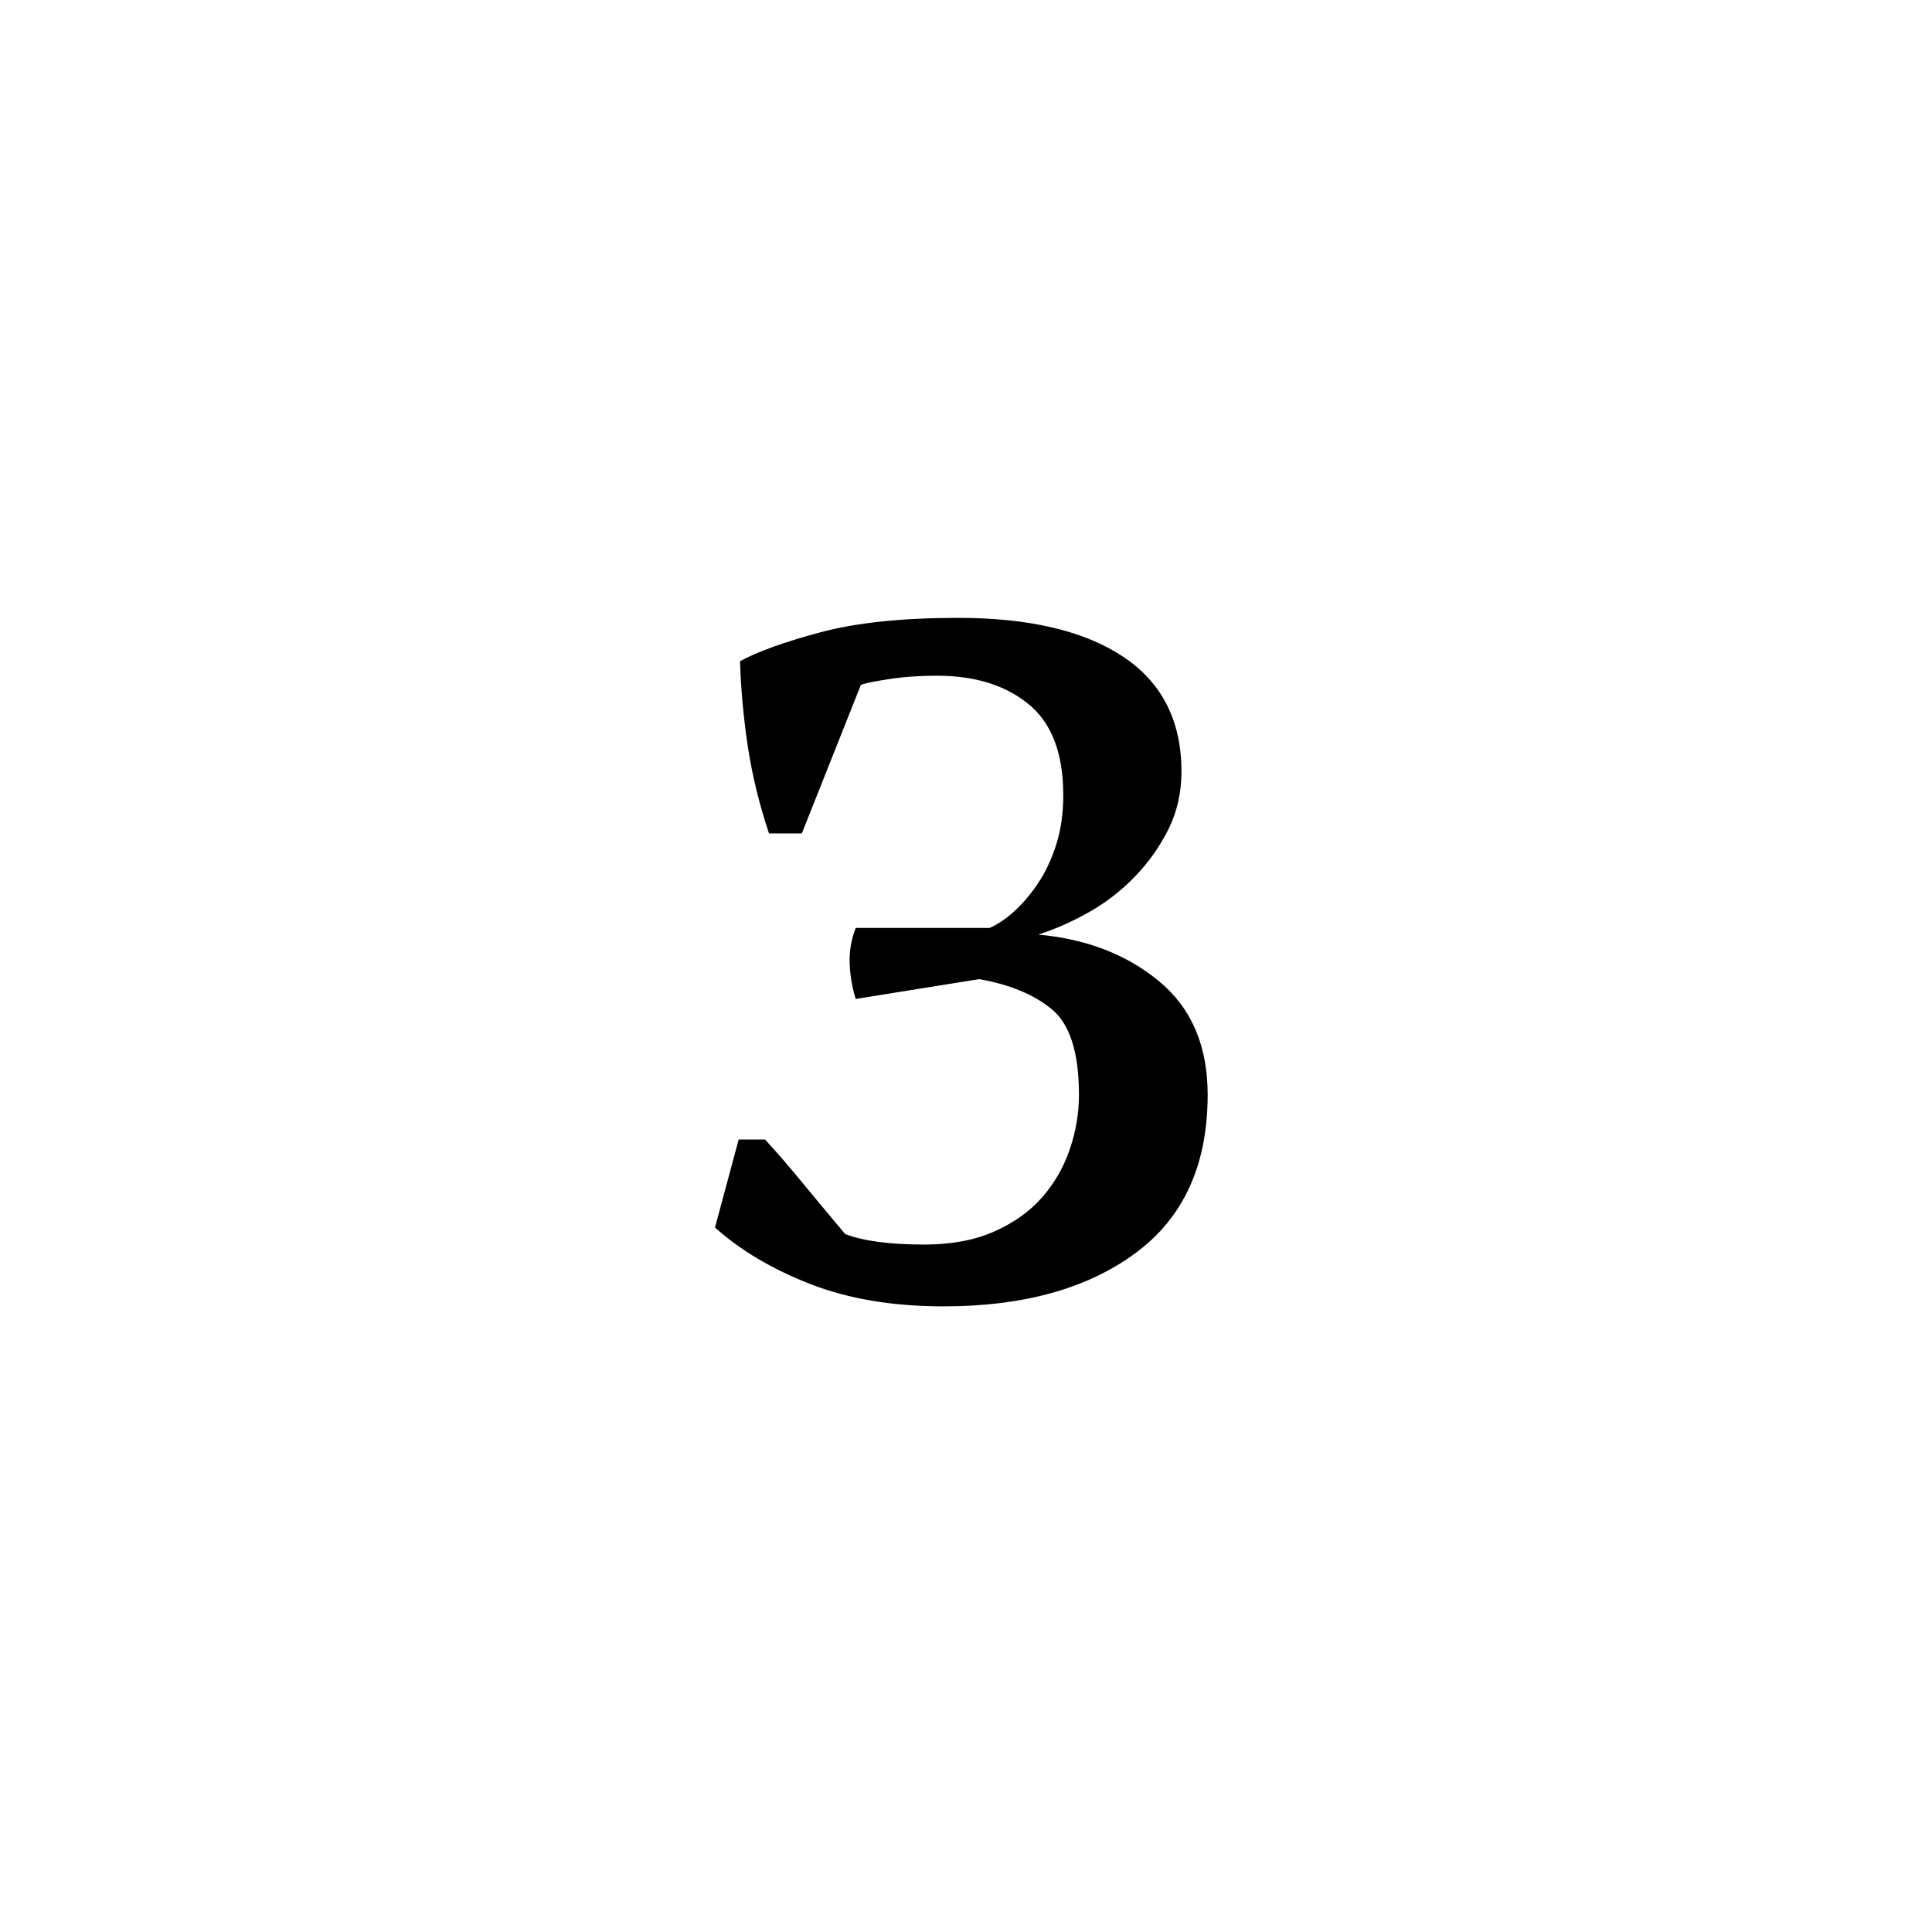
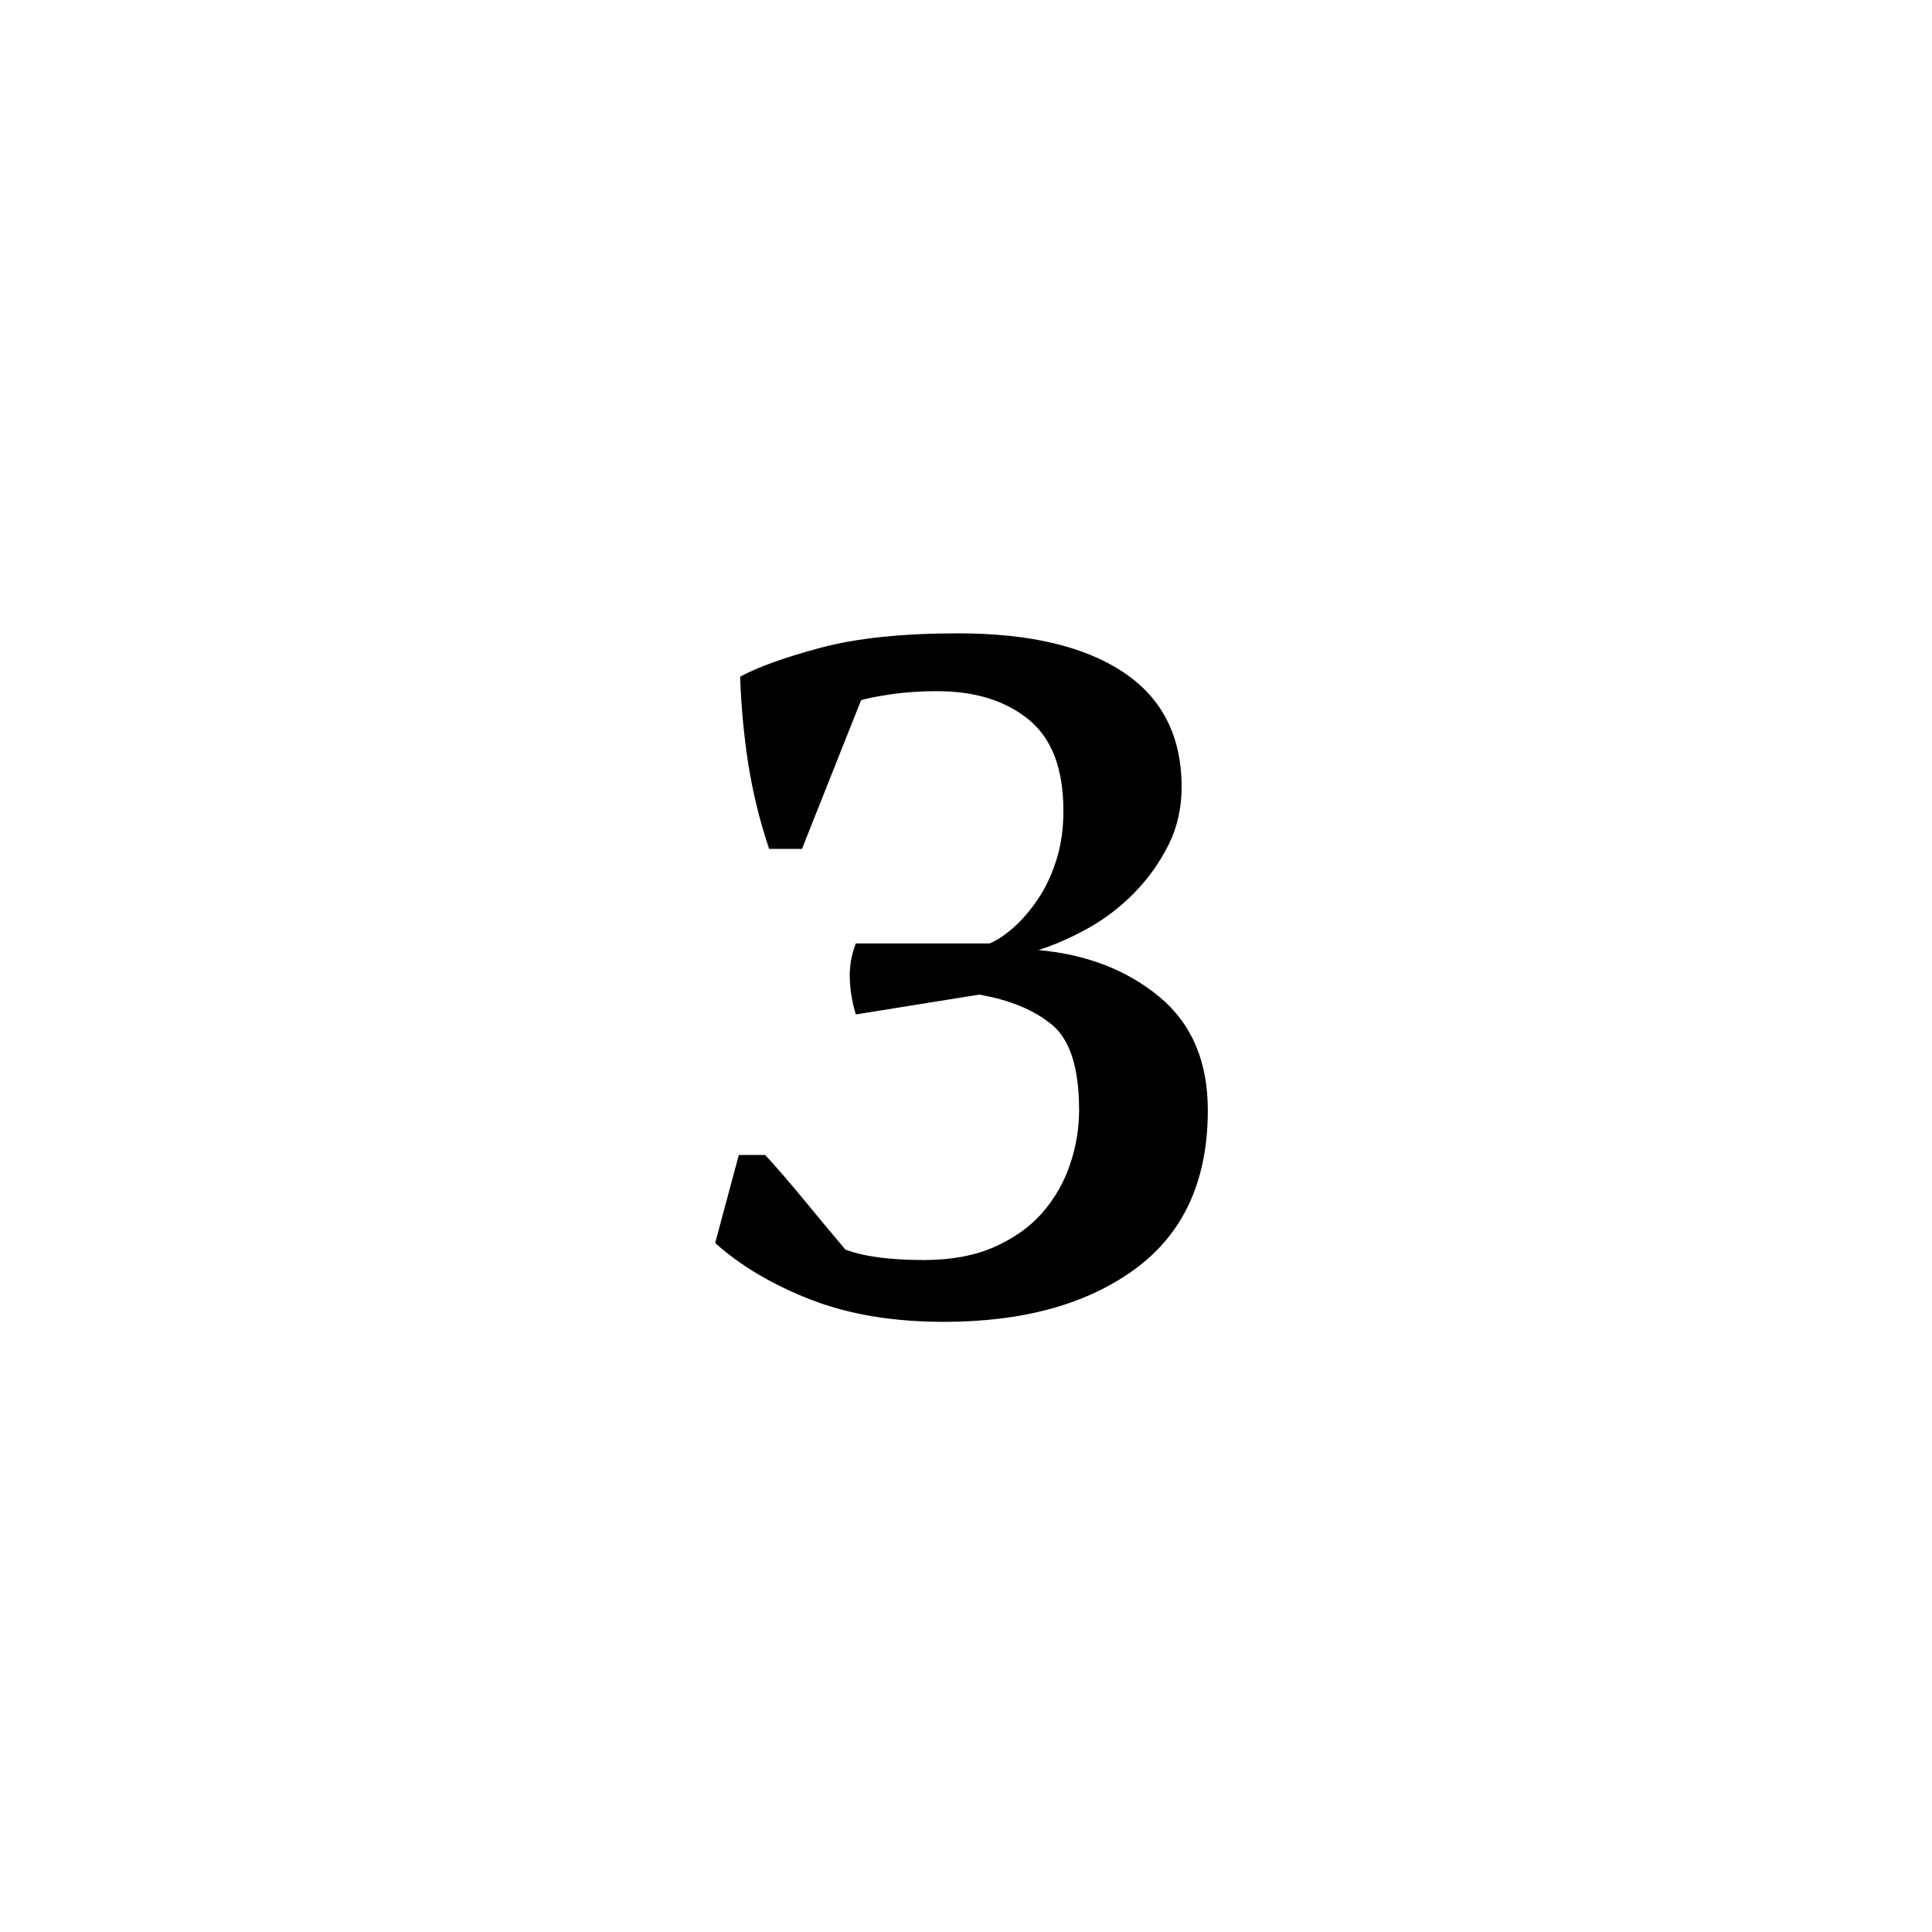
<svg xmlns="http://www.w3.org/2000/svg" xmlns:xlink="http://www.w3.org/1999/xlink" enable-background="new 0 0 250 250" height="250px" viewBox="0 0 250 250" width="250px" x="0px" xml:space="preserve" y="0px">
  <defs>
-     <symbol overflow="visible">
-       <path d="M8.5-119H119V0H8.5zm88.406 8.5L63.75-73.61 30.594-110.5l-8.5 8.5 33.5 37.406-33.5 37.39 8.5 8.5 33.156-36.89 33.156 36.89 8.5-8.5-33.672-37.39L105.406-102zm-69.36 98.938h-5.952v1.187h2.203v5.953h1.53v-5.953h2.22zM46.064-9.86h-.33c-.116 0-.23-.054-.342-.17-.46 0-.968.28-1.53.842v-.67H42.67v5.436h1.36v-3.39c.343-.57.738-.86 1.187-.86.225 0 .456.06.686.172zm.86-1.187c0 .563.222.844.67.844.57 0 .86-.223.86-.672 0-.57-.29-.86-.86-.86-.448 0-.67.23-.67.688zm0 6.625h1.53V-9.86h-1.53zm2.546-4.25h.843v4.25h1.374v-4.25h1.36V-9.86h-1.36c0-.226.05-.398.157-.515.113-.113.285-.172.515-.172h1.015l.172-1.015c0-.114-.227-.172-.672-.172h-1.53c-.118 0-.29.09-.517.265-.23.17-.344.31-.344.423-.117.23-.172.512-.172.844v.344h-.843zm6.796 1.016c0 2.836 1.304 4.25 3.922 4.25 1.238 0 2.226-.336 2.968-1.016.74-.676 1.11-1.754 1.11-3.234 0-2.602-1.36-3.907-4.08-3.907-1.135 0-2.073.344-2.81 1.032-.743.678-1.11 1.635-1.11 2.874zm1.187 0c0-1.926.91-2.89 2.734-2.89 1.915 0 2.876.964 2.876 2.89 0 2.043-.96 3.062-2.876 3.062-1.824 0-2.734-1.02-2.734-3.062zm3.922.86c-.23.116-.46.17-.688.17-.562 0-.843-.343-.843-1.03 0-.446.28-.672.843-.672h.516l.5-.86c-.45-.218-.953-.328-1.516-.328-1.136 0-1.703.62-1.703 1.86 0 1.48.567 2.218 1.703 2.218.563 0 1.067-.113 1.516-.343zm6.97 2.202h1.53V-6.97h.844c.788 0 1.5-.163 2.124-.5.625-.343.937-.968.937-1.874 0-1.133-.343-1.816-1.03-2.047-.68-.227-1.414-.344-2.203-.344h-2.203zm2.374-5.953c1.018 0 1.53.344 1.53 1.03 0 .68-.14 1.048-.422 1.11-.28.055-.71.08-1.28.08h-.673v-2.22zm4.077 1.875c.344-.113.656-.195.937-.25.282-.062.594-.094.938-.094.562 0 .844.29.844.86v.344c-.118 0-.23-.024-.344-.08-.106-.06-.274-.092-.5-.092-1.7 0-2.547.68-2.547 2.03 0 1.024.563 1.532 1.688 1.532.8 0 1.367-.336 1.703-1.016l.515.844h1.19c-.118-.113-.173-.566-.173-1.36v-2.202c0-1.364-.68-2.047-2.03-2.047-.576 0-1.09.09-1.548.265-.45.168-.79.31-1.017.422zM76.5-5.61c-.563 0-.844-.28-.844-.843 0-.457.336-.688 1.016-.688.226 0 .394.03.5.093.113.055.226.078.344.078v.517c-.118.562-.454.844-1.016.844zm7.484-4.42c-.23-.115-.515-.173-.86-.173-.56 0-.96.34-1.186 1.015h-.172l-.172-.843h-1.188v5.436h1.53v-3.39c0-.57.396-.86 1.19-.86.112 0 .17.03.17.094 0 .055.056.078.173.078h.17zm.844 1.358c1.133-.226 1.758-.344 1.875-.344.676 0 1.016.29 1.016.86v.344c-.232 0-.404-.024-.517-.08-.105-.06-.273-.092-.5-.092-1.7 0-2.547.68-2.547 2.03 0 1.024.563 1.532 1.688 1.532.906 0 1.53-.336 1.875-1.016h.17l.172.844h1.188c-.117-.113-.172-.566-.172-1.36v-2.202c0-1.364-.68-2.047-2.03-2.047-.575 0-1.032.09-1.376.265-.336.168-.672.31-1.016.422zM86.53-5.61c-.56 0-.843-.28-.843-.843 0-.457.336-.688 1.016-.688.227 0 .395.03.5.093.113.055.285.078.516.078v.517c-.345.562-.743.844-1.19.844zm8.157-6.124h-6.124v1.187h2.39v5.953h1.36v-5.953h2.374zm1.704 1.703h-1.703l2.376 5.436c-.22.574-.5.86-.844.86l-.345-.172-.328 1.187c.1.118.44.173 1.016.173.79 0 1.414-.848 1.874-2.547l2.032-4.937h-1.532L97.92-6.97v1.017h-.172l-.172-1.016zm4.766 7.483h1.53v-2.22c.22.232.556.345 1.017.345 1.813 0 2.72-1.02 2.72-3.062 0-1.813-.743-2.72-2.22-2.72-.68 0-1.242.29-1.687.86h-.344L102-10.03h-.844zm2.72-6.47c.675 0 1.015.513 1.015 1.533 0 1.25-.51 1.875-1.53 1.875-.23 0-.454-.113-.672-.343v-2.03c0-.69.394-1.033 1.187-1.033zm7.64 3.064c-.22.23-.672.344-1.36.344-.906 0-1.36-.394-1.36-1.187h3.58v-1.187c0-1.477-.798-2.22-2.392-2.22-1.812 0-2.718 1.024-2.718 3.063 0 1.812.906 2.718 2.718 2.718.907 0 1.586-.223 2.047-.672zm-1.532-3.063c.8 0 1.145.403 1.032 1.204h-2.22c0-.8.395-1.204 1.188-1.204zM15.64-4.594h1.532V-6.97h.844c.79 0 1.5-.163 2.125-.5.626-.343.938-.968.938-1.874 0-1.133-.34-1.816-1.015-2.047-.68-.227-1.418-.344-2.22-.344h-2.202zm2.376-5.953c1.02 0 1.53.344 1.53 1.03 0 .68-.14 1.048-.42 1.11-.282.055-.712.08-1.282.08h-.672v-2.22zM34-6.453c0 .562-.453.844-1.36.844-.343 0-.632-.023-.86-.077-.218-.063-.557-.208-1.014-.438l-.5 1.53c.445.118.836.204 1.172.267.343.055.8.078 1.375.078 1.812 0 2.718-.79 2.718-2.375 0-.57-.198-1-.593-1.28-.398-.282-.792-.505-1.187-.673-.398-.176-.797-.348-1.203-.516-.4-.164-.594-.422-.594-.765s.4-.515 1.203-.515c.332 0 .64.03.922.094.29.053.602.135.938.25l.343-1.36c-.45-.114-.844-.196-1.188-.25-.344-.063-.684-.094-1.016-.094-1.812 0-2.718.742-2.718 2.218 0 .563.195.993.593 1.282.396.28.79.507 1.19.67.393.17.788.34 1.186.517.395.168.594.367.594.594zm6.625.672c-.22.23-.672.343-1.36.343-.906 0-1.36-.395-1.36-1.188h3.58v-1.188c0-1.476-.797-2.218-2.39-2.218-1.814 0-2.72 1.022-2.72 3.06 0 1.814.906 2.72 2.72 2.72.905 0 1.585-.227 2.046-.688zm-1.53-3.064c.8 0 1.143.4 1.03 1.188h-2.22c0-.79.396-1.188 1.19-1.188zm0 0" />
-     </symbol>
    <symbol id="6fa19697a" overflow="visible">
-       <path d="M34.844-5.953c3.52 0 6.55-.563 9.093-1.688 2.55-1.133 4.618-2.61 6.204-4.423 1.594-1.82 2.786-3.894 3.58-6.218.788-2.322 1.186-4.673 1.186-7.048 0-5.438-1.164-9.117-3.484-11.047-2.324-1.926-5.47-3.234-9.438-3.922l-15.968 2.563c-.46-1.477-.72-3.008-.782-4.594-.054-1.582.207-3.113.782-4.594h17.328c1.02-.445 2.066-1.148 3.14-2.11 1.082-.968 2.102-2.16 3.063-3.577.97-1.413 1.766-3.085 2.39-5.015.626-1.926.938-4.082.938-6.47 0-5.436-1.508-9.374-4.516-11.81-3-2.44-6.938-3.657-11.813-3.657-2.262 0-4.328.148-6.203.437-1.867.28-3.086.53-3.657.75l-7.64 19.22h-4.25c-1.25-3.74-2.164-7.478-2.735-11.22-.562-3.738-.902-7.426-1.015-11.063 2.27-1.238 5.726-2.484 10.375-3.734 4.644-1.25 10.594-1.875 17.844-1.875 9.187 0 16.3 1.672 21.343 5.016 5.038 3.343 7.562 8.303 7.562 14.874 0 2.73-.57 5.23-1.703 7.5-1.138 2.26-2.587 4.297-4.345 6.11-1.75 1.812-3.73 3.343-5.938 4.593-2.21 1.242-4.39 2.203-6.546 2.89 6.227.563 11.438 2.575 15.626 6.032 4.195 3.46 6.296 8.358 6.296 14.702 0 9.062-3.117 15.89-9.343 20.484-6.232 4.594-14.5 6.89-24.814 6.89-6.574 0-12.328-.964-17.265-2.89-4.93-1.926-9.038-4.363-12.328-7.312l3.063-11.39h3.406c1.47 1.585 3.11 3.48 4.923 5.687 1.82 2.212 3.64 4.39 5.453 6.547 2.375.907 5.77 1.36 10.188 1.36zm0 0" />
+       <path d="M34.844-5.953c3.52 0 6.55-.563 9.093-1.688 2.551-1.132 4.618-2.609 6.204-4.421a18.327 18.327 0 0 0 3.578-6.22 21.771 21.771 0 0 0 1.187-7.046c0-5.438-1.164-9.117-3.484-11.047-2.324-1.926-5.469-3.234-9.438-3.922l-15.968 2.563a17.68 17.68 0 0 1-.782-4.594 11.48 11.48 0 0 1 .782-4.594h17.328c1.02-.445 2.066-1.148 3.14-2.11 1.082-.968 2.102-2.16 3.063-3.577.969-1.414 1.766-3.086 2.39-5.016.626-1.926.938-4.082.938-6.469 0-5.437-1.508-9.375-4.516-11.812-3-2.438-6.937-3.656-11.812-3.656-2.262 0-4.328.148-6.203.437-1.867.281-3.086.531-3.657.75l-7.64 19.219h-4.25a67.328 67.328 0 0 1-2.735-11.219 93.982 93.982 0 0 1-1.015-11.063c2.27-1.238 5.726-2.484 10.375-3.734 4.644-1.25 10.594-1.875 17.844-1.875 9.187 0 16.3 1.672 21.343 5.016 5.04 3.344 7.563 8.304 7.563 14.875 0 2.73-.57 5.23-1.703 7.5a24.58 24.58 0 0 1-4.344 6.11 26.063 26.063 0 0 1-5.938 4.593c-2.21 1.242-4.39 2.203-6.546 2.89 6.226.563 11.437 2.575 15.625 6.032 4.195 3.46 6.296 8.36 6.296 14.703 0 9.062-3.117 15.89-9.343 20.484-6.23 4.594-14.5 6.89-24.813 6.89-6.574 0-12.328-.964-17.265-2.89C15.21-2.77 11.1-5.207 7.813-8.156l3.062-11.39h3.406c1.469 1.585 3.11 3.48 4.922 5.687 1.82 2.21 3.64 4.39 5.453 6.546 2.375.907 5.77 1.36 10.188 1.36zm0 0" />
    </symbol>
  </defs>
-   <use x="84.71" xlink:href="#6fa19697a" y="167" />
+   <use x="84.729" xlink:href="#6fa19697a" y="169" />
</svg>
